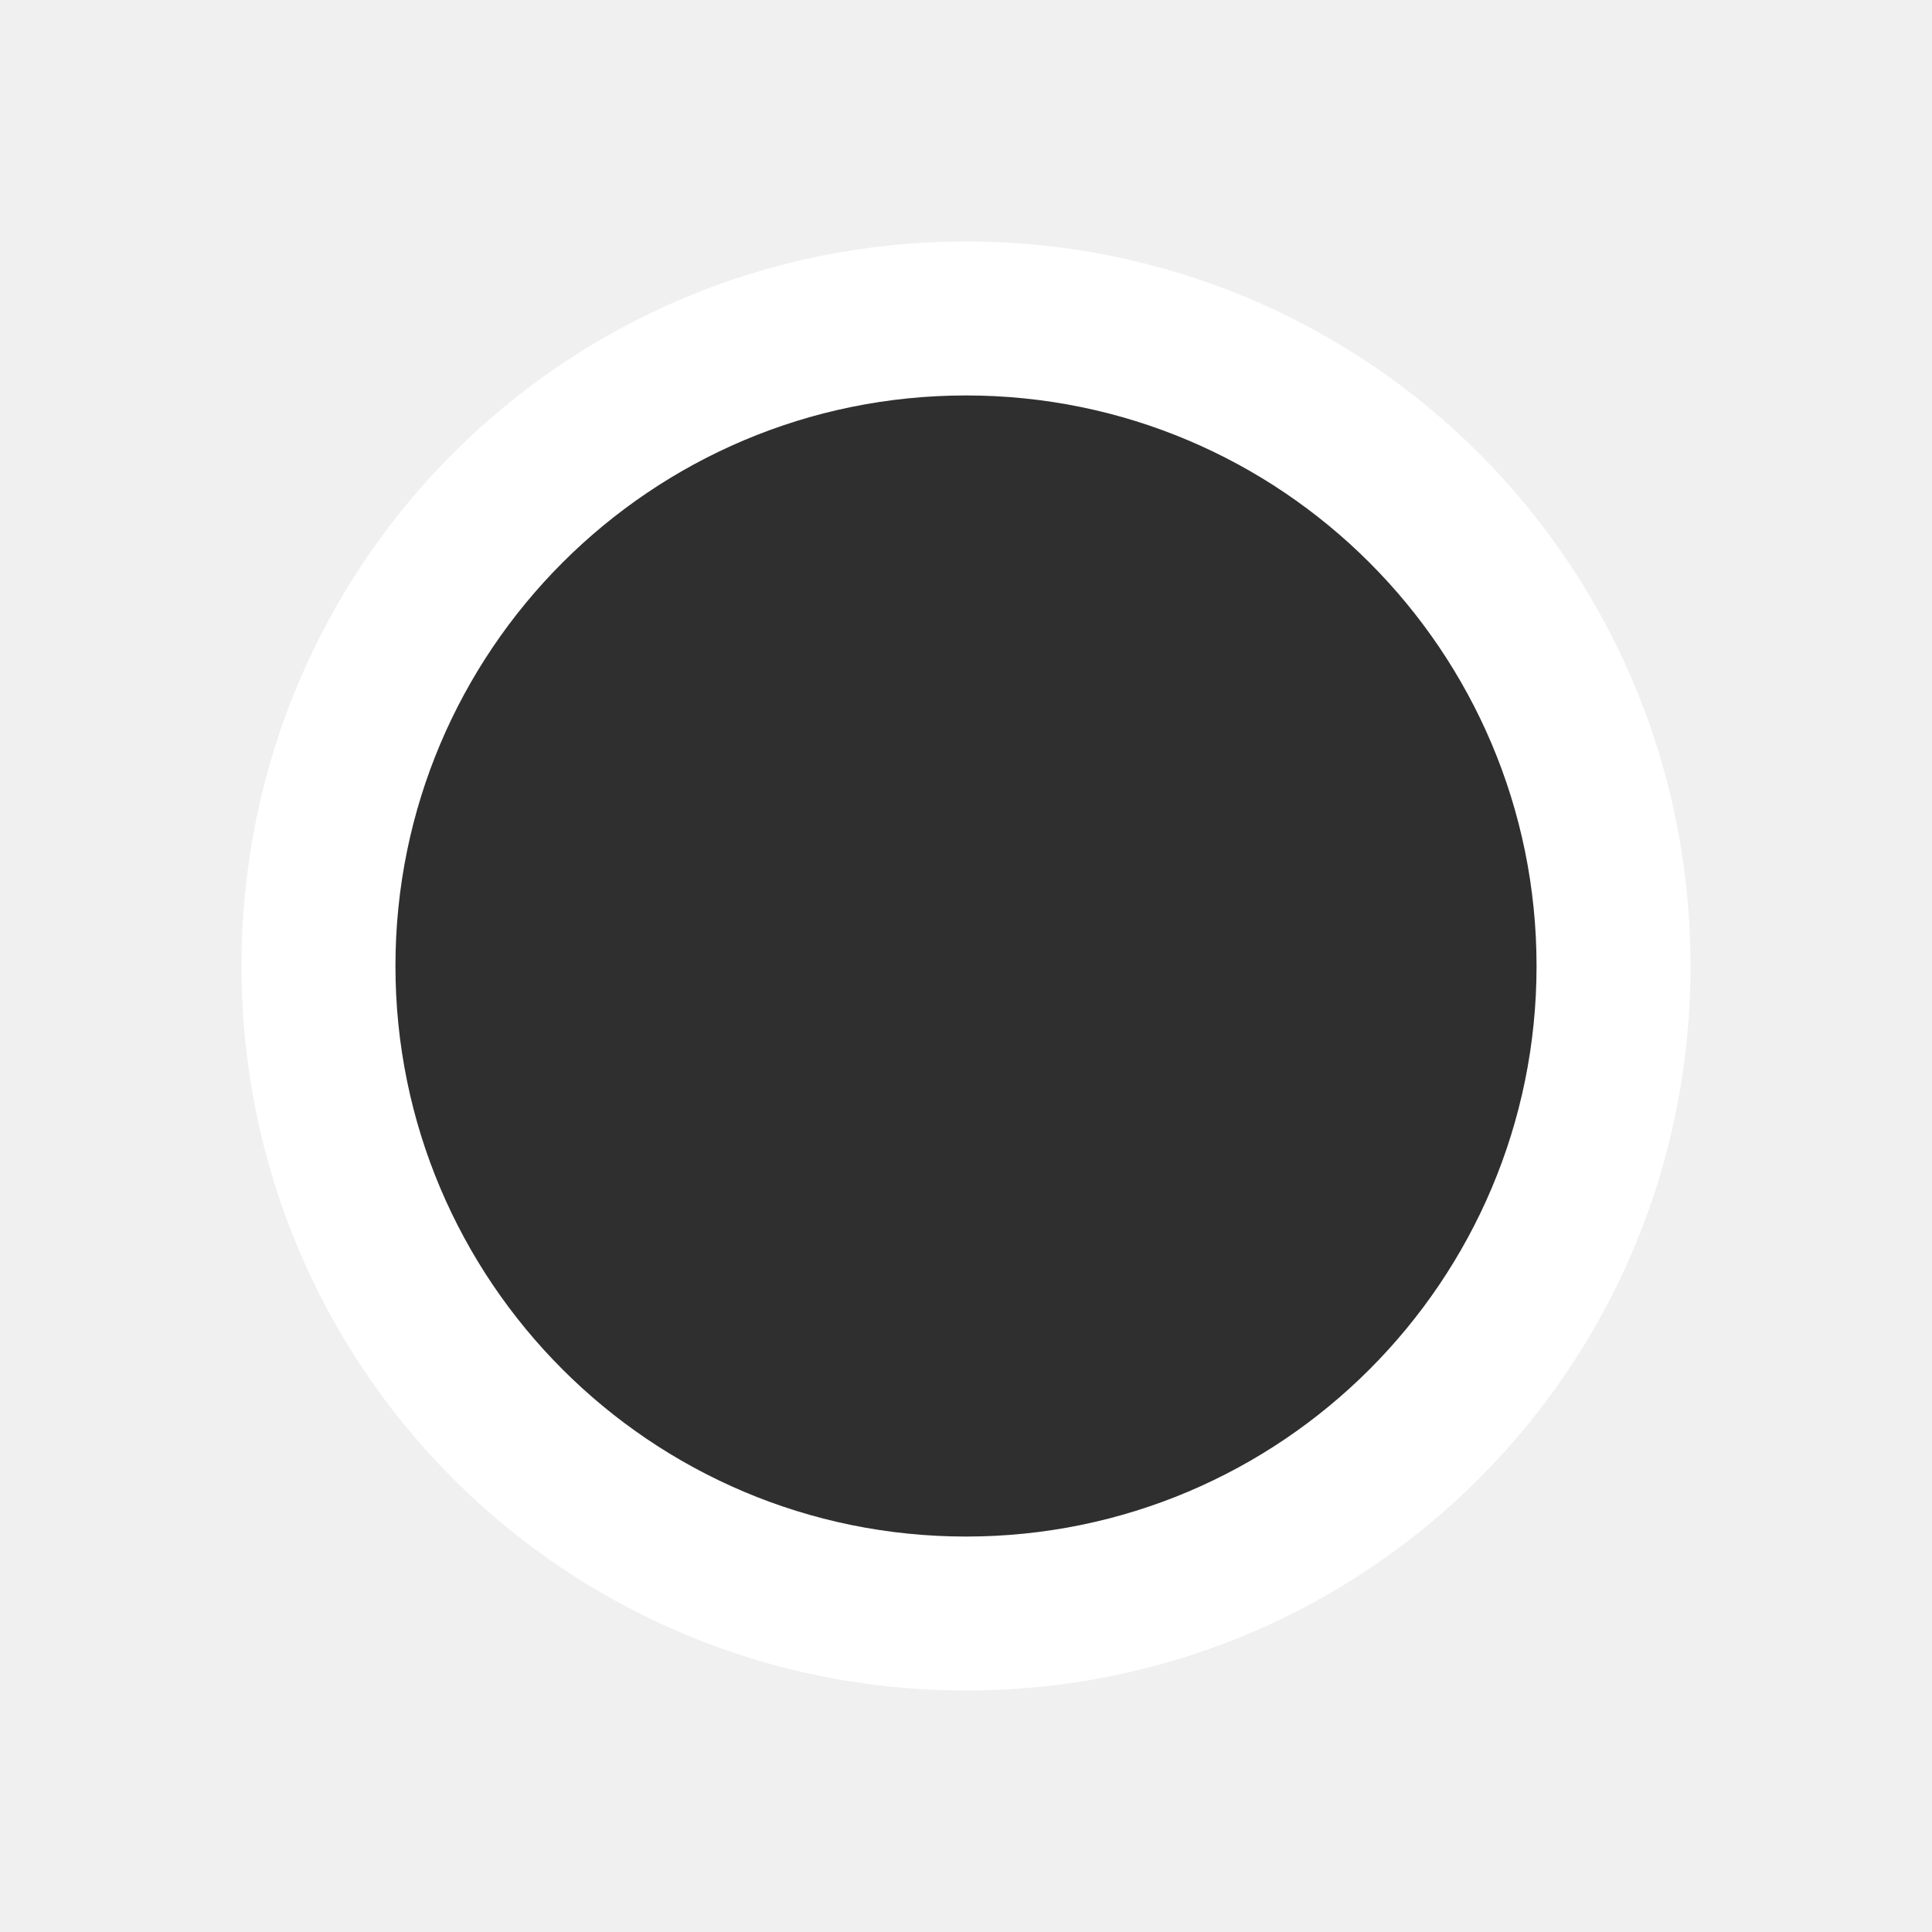
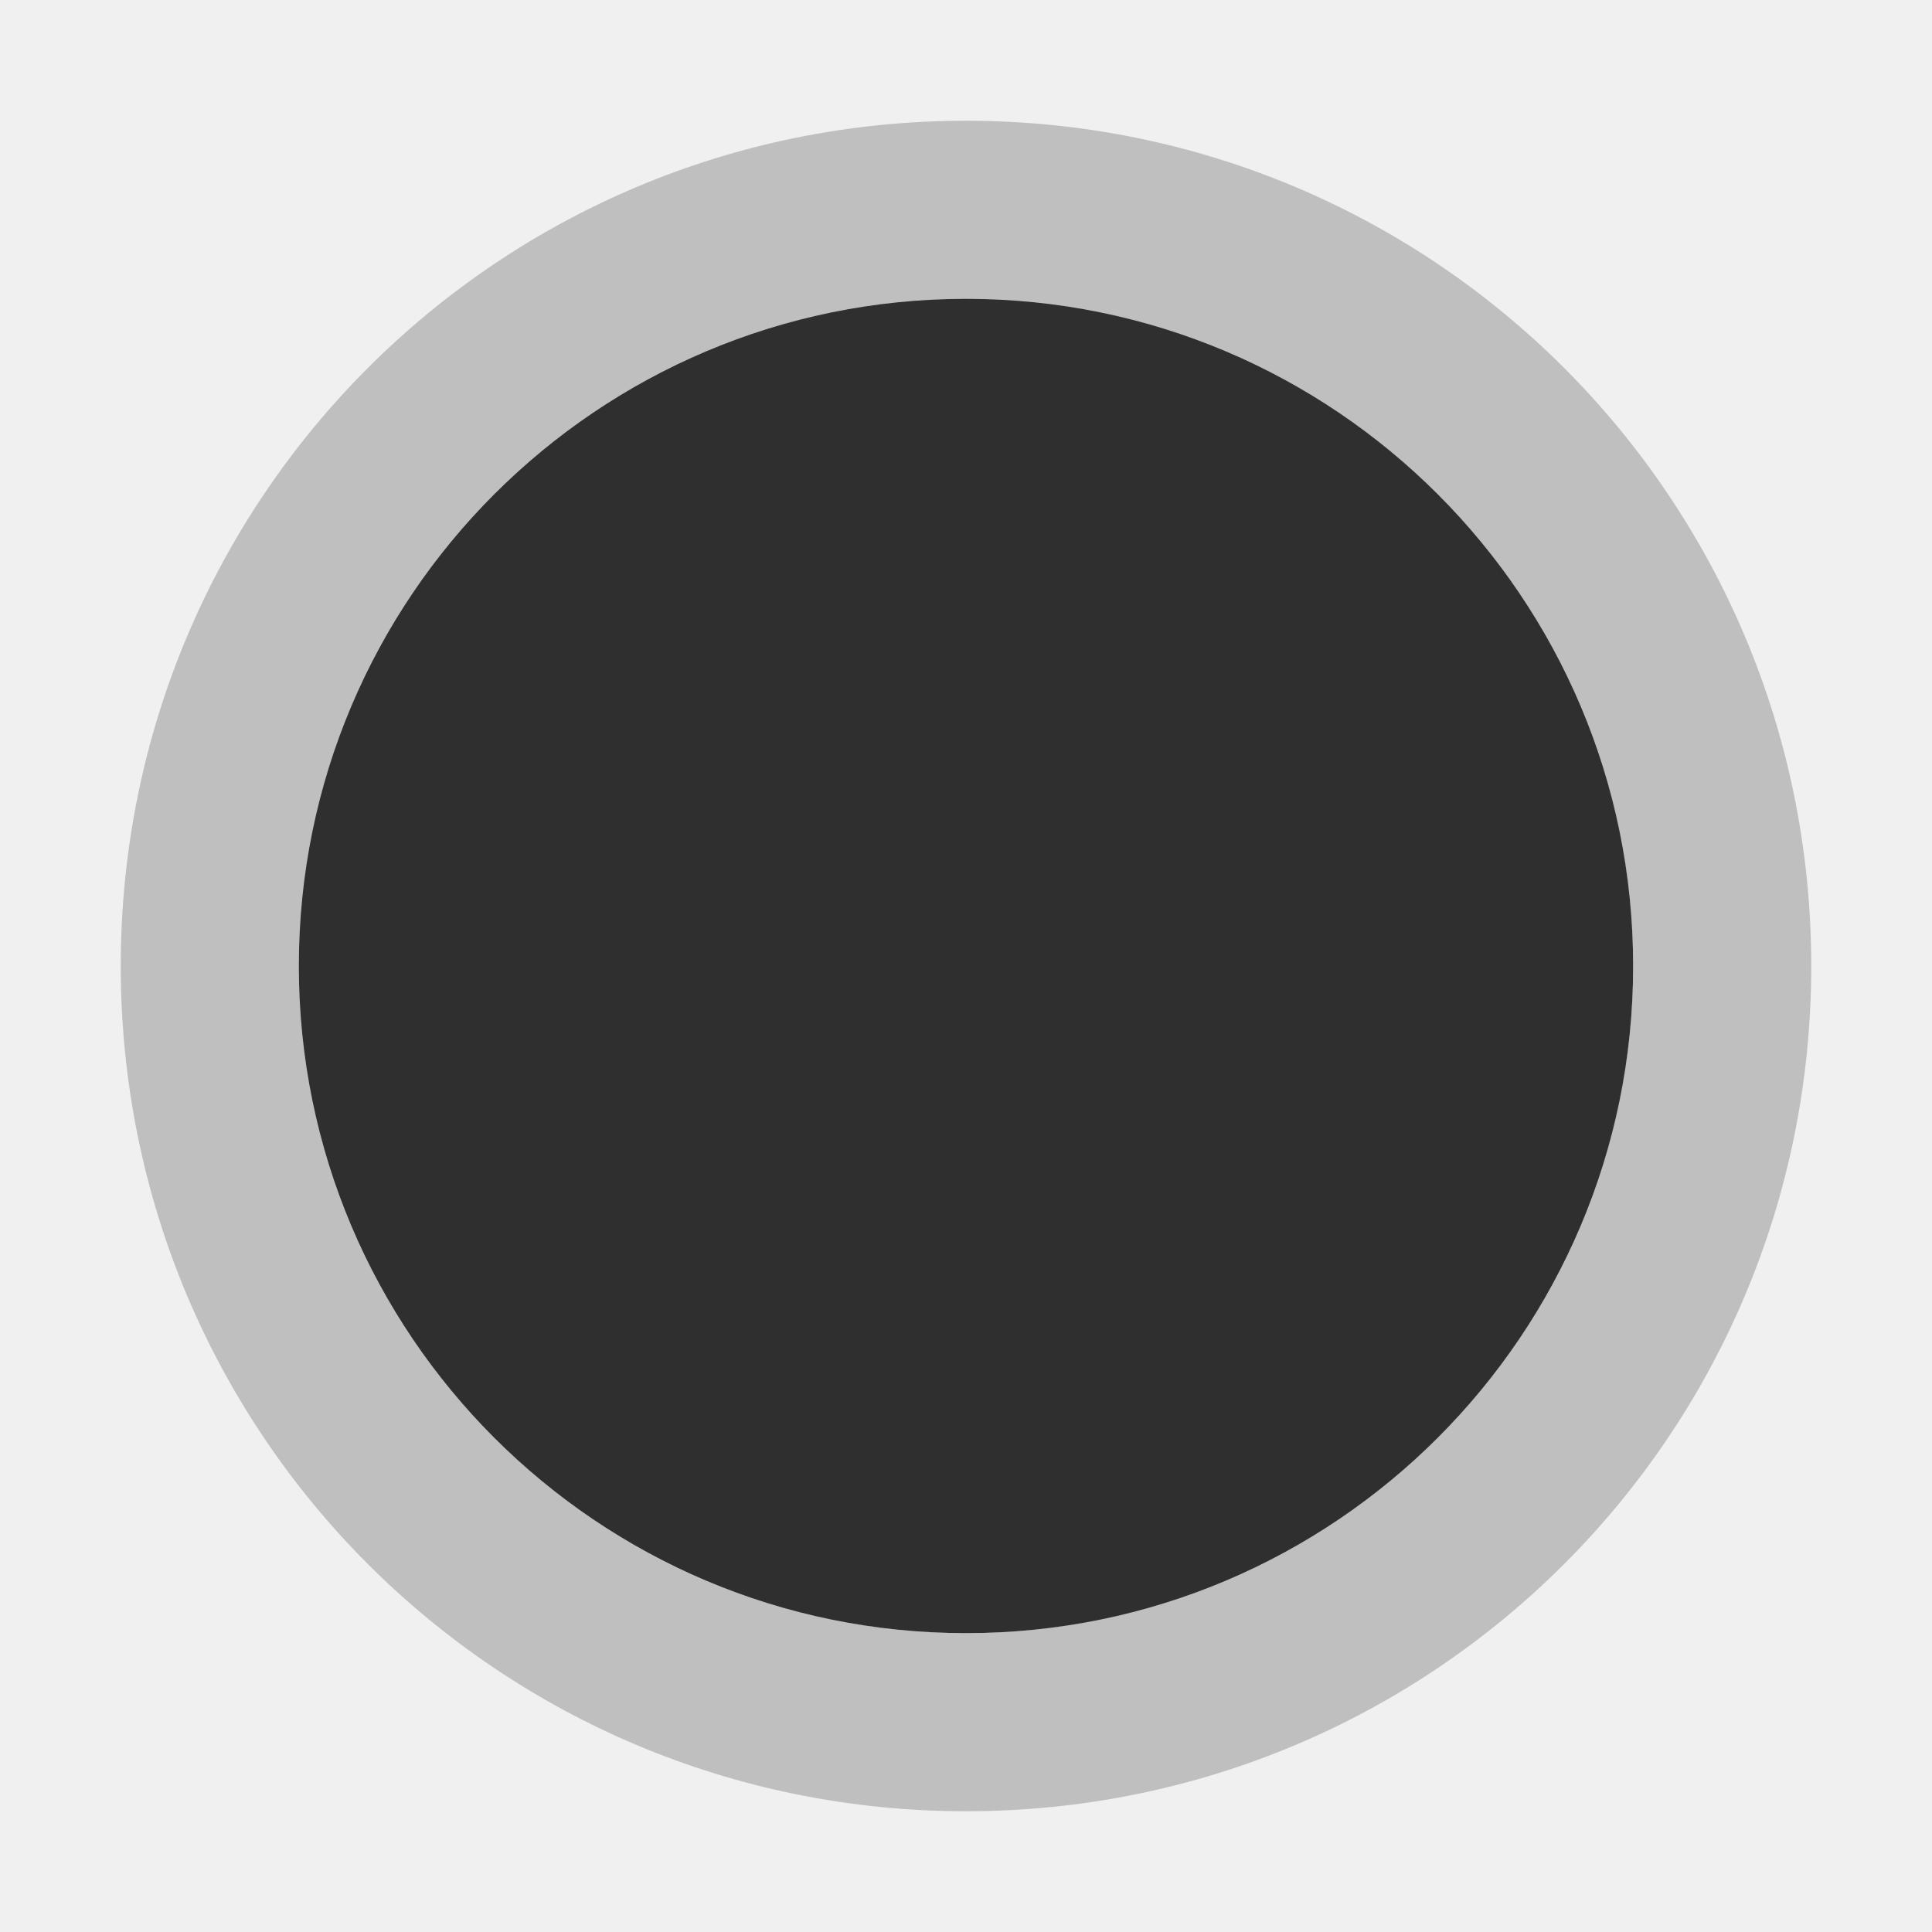
<svg xmlns="http://www.w3.org/2000/svg" version="1.1" id="layer" x="0px" y="0px" viewBox="0 0 64 64" style="enable-background:new 0 0 64 64;" xml:space="preserve">
  <style type="text/css">
- 	.st0{fill:#FFFFFF;}
+ 	.st0{fill:#BFBFBF;}
	.st1{fill:#2F2F2F;}
</style>
-   <path id="frame" class="st0" d="M32,8C18.7,8,8,18.7,8,32s10.7,24,24,24s24-10.7,24-24S45.3,8,32,8z M32,50.9  c-10.4,0-18.9-8.5-18.9-18.9S21.6,13.1,32,13.1S50.9,21.6,50.9,32S42.4,50.9,32,50.9z" />
-   <circle id="in" class="st1" cx="32" cy="32" r="18.9" />
+   <path id="frame" class="st0" d="M32,4C16.5,4,4,16.5,4,32s12.5,28,28,28s28-12.5,28-28S47.5,4,32,4z M32,54.1  c-12.1,0-22-9.9-22-22.1s9.9-22,22-22s22.1,9.9,22.1,22S44.1,54.1,32,54.1z" />
+   <circle id="in" class="st1" cx="32" cy="32" r="22.1" />
</svg>
